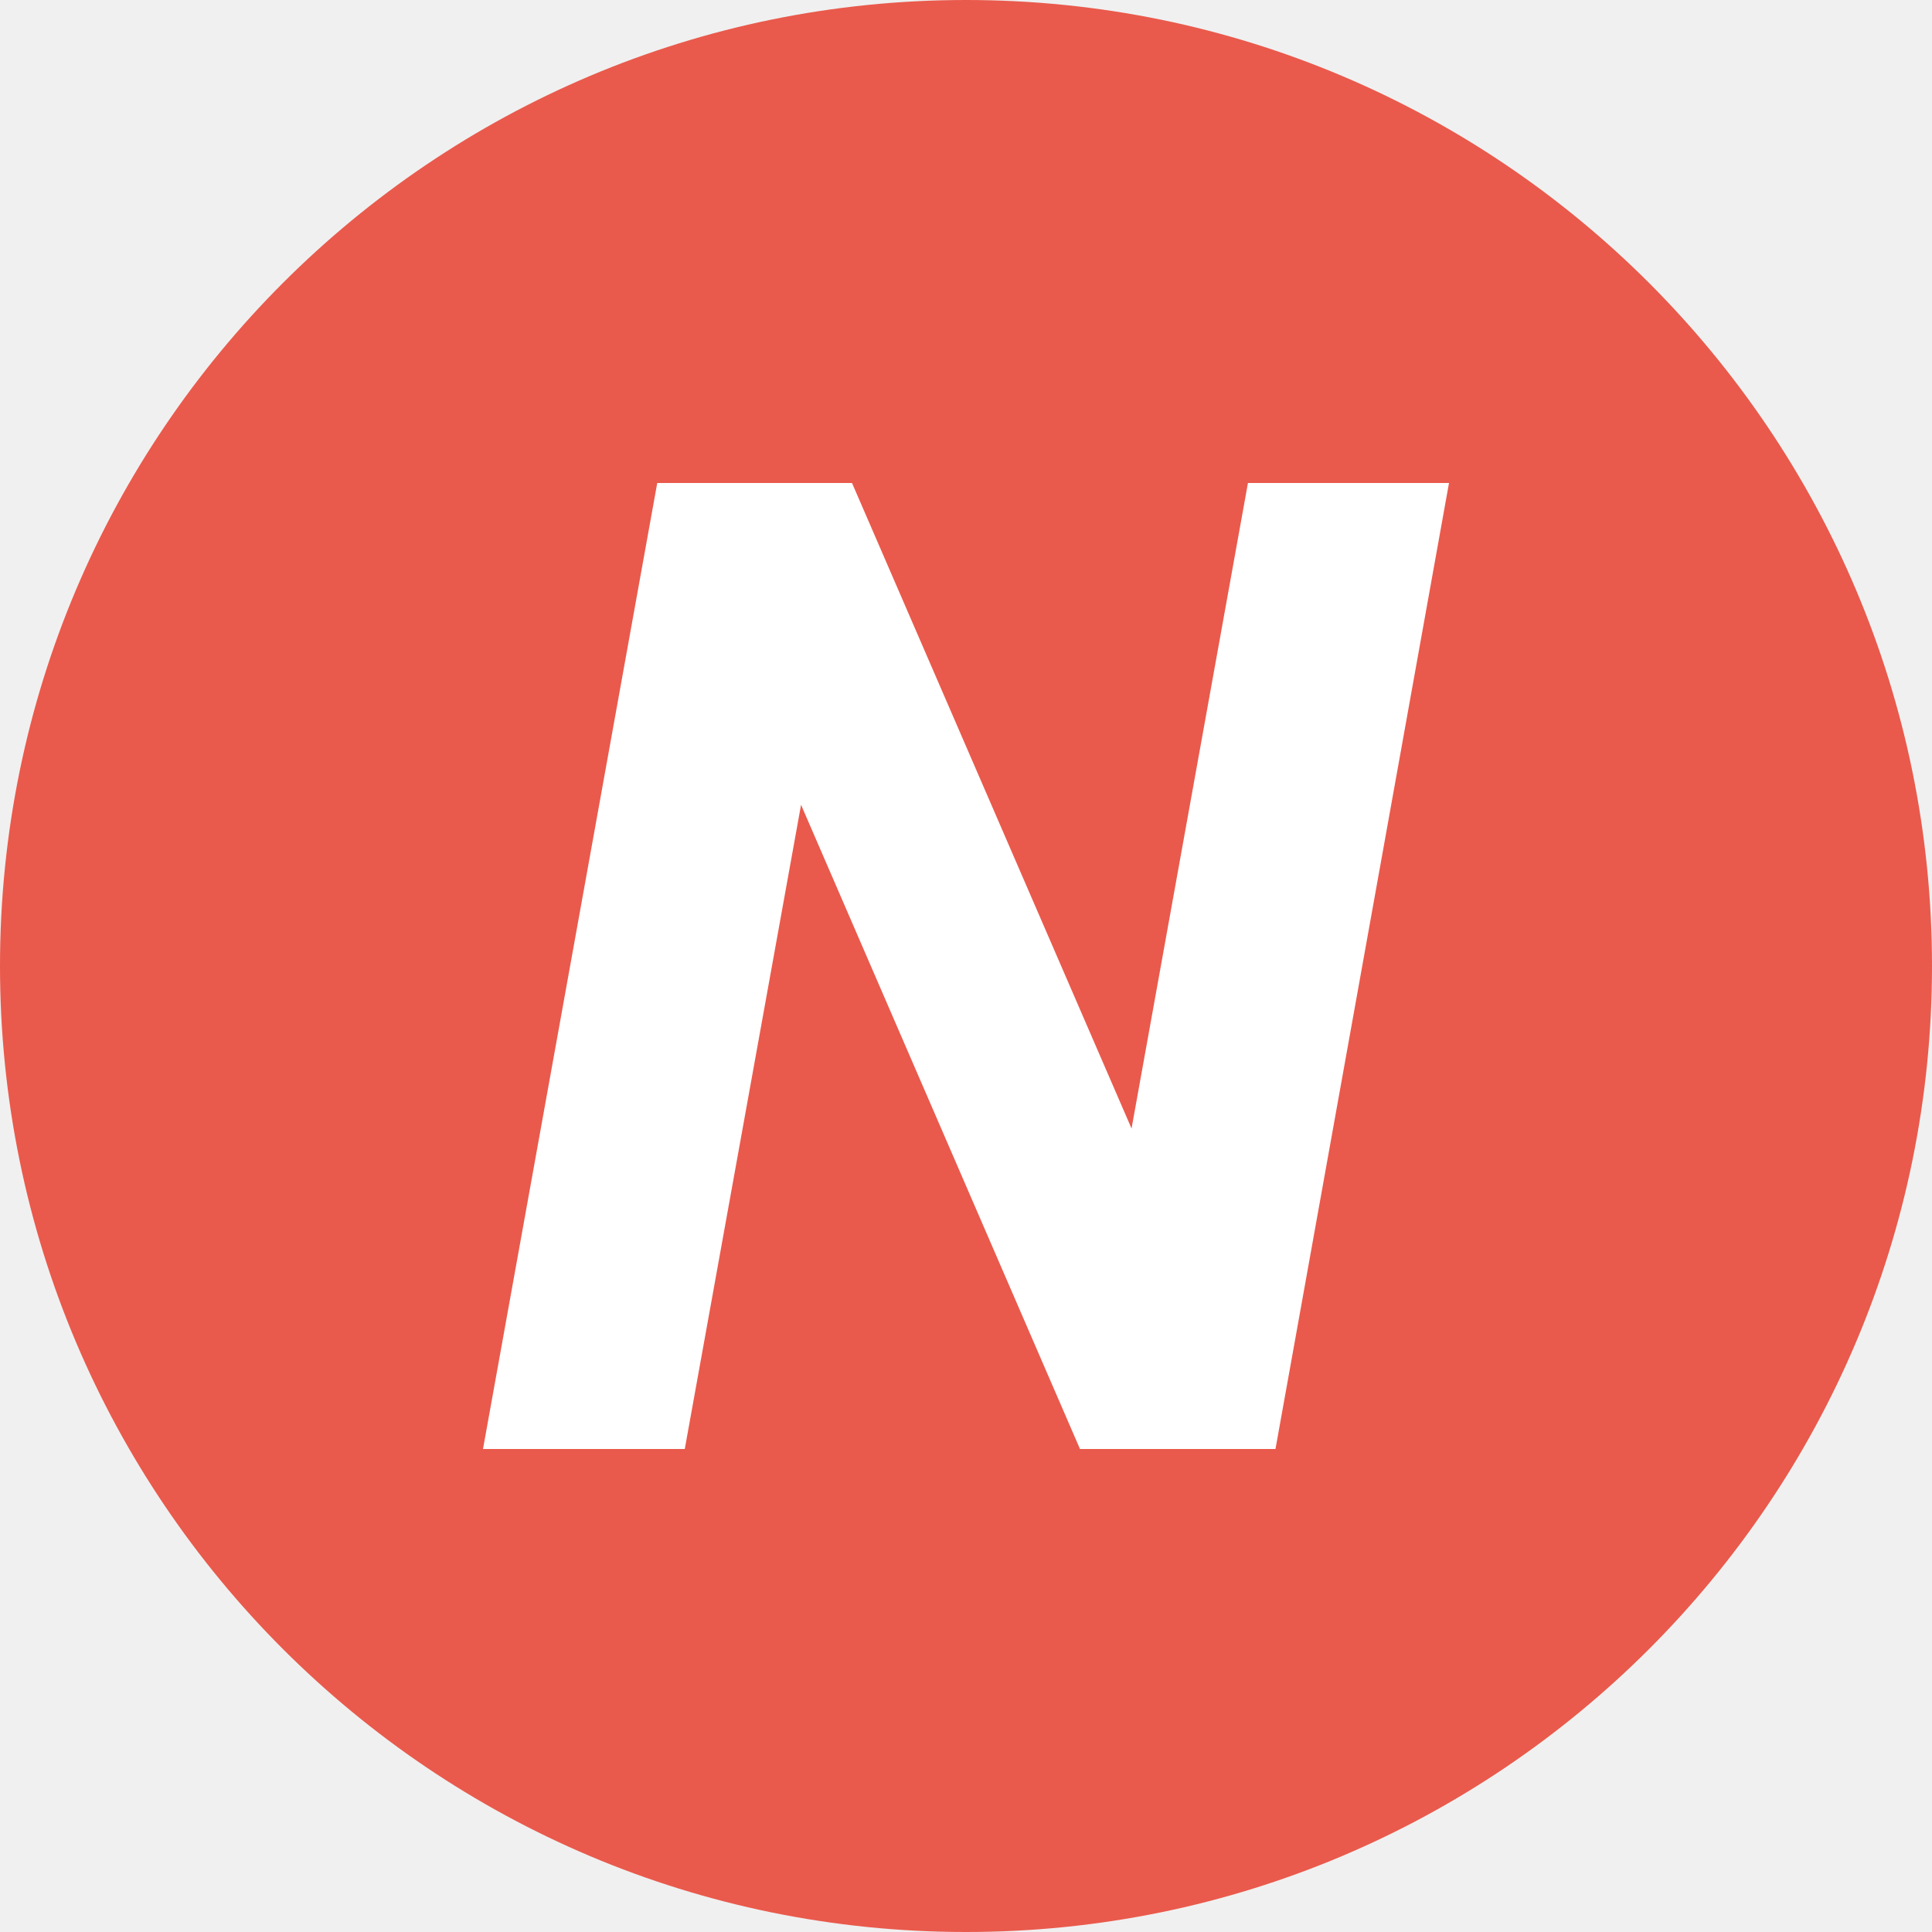
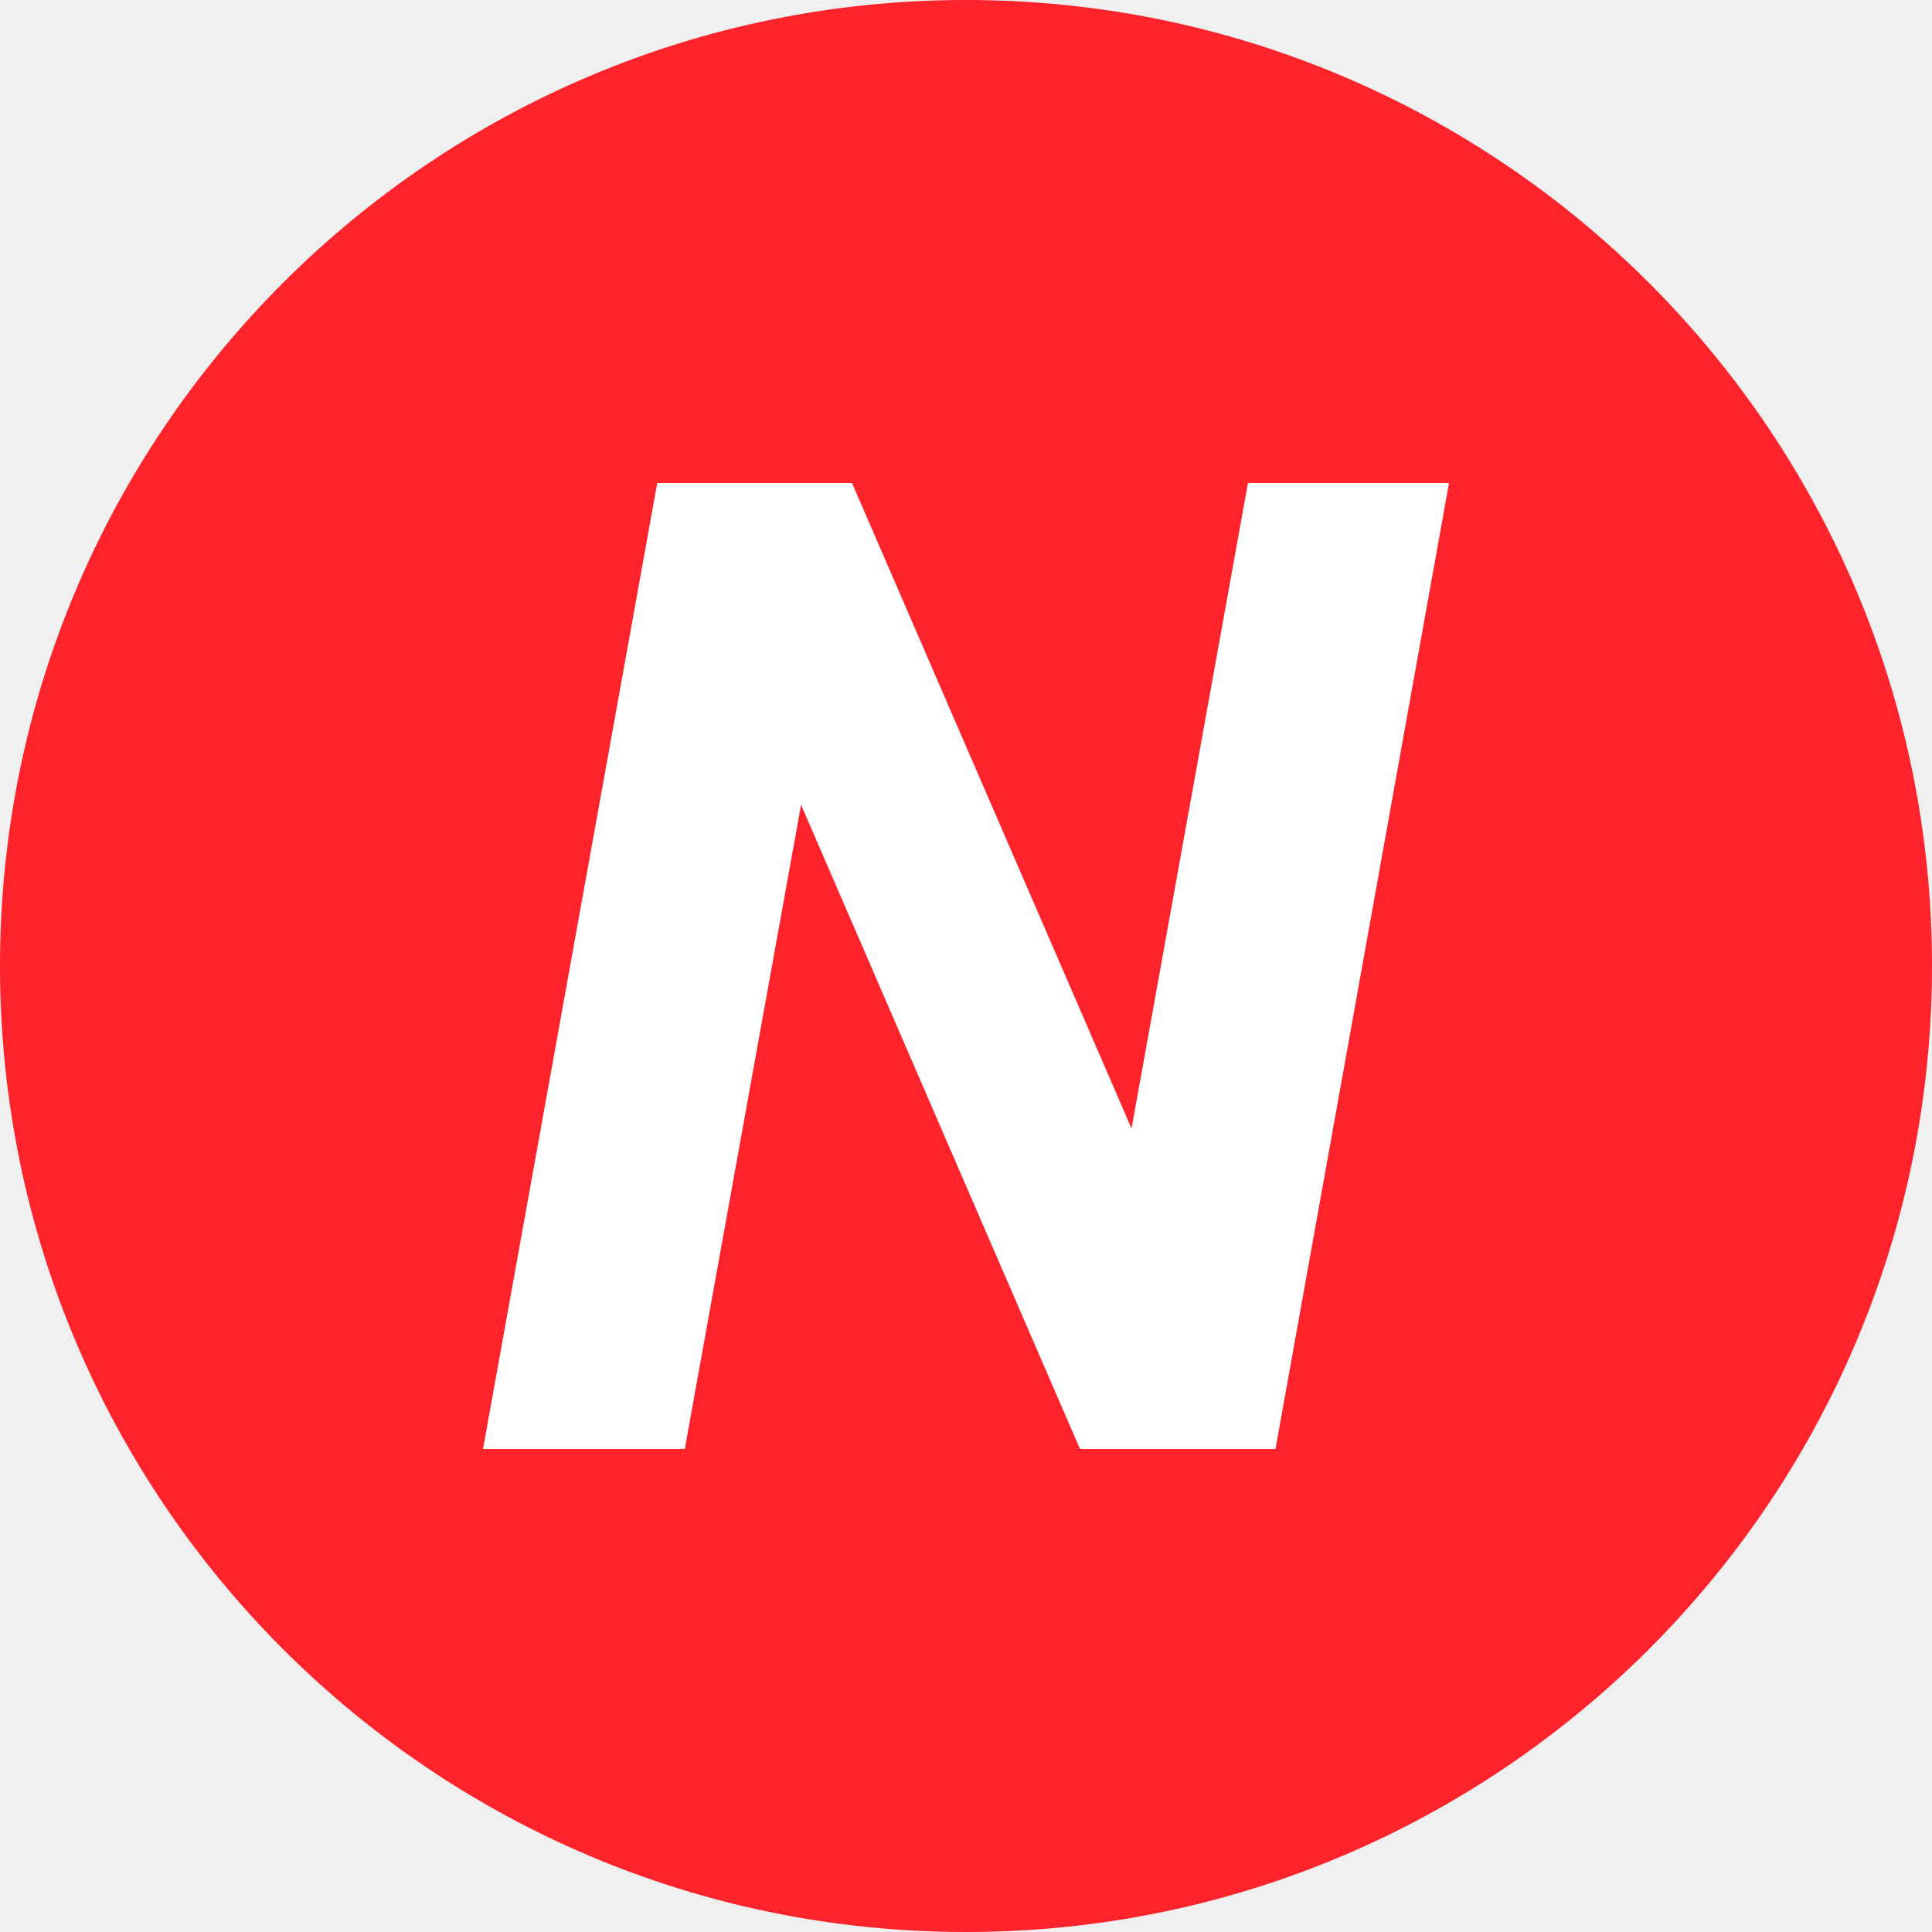
<svg xmlns="http://www.w3.org/2000/svg" width="16" height="16" viewBox="0 0 16 16" fill="none">
-   <circle cx="8" cy="8" r="8" fill="#E95A4C" />
+   <circle cx="8" cy="8" r="8" fill="#ff232b" />
  <path d="M10.563 12H8.944L6.634 6.665L5.671 12H4L5.443 4H7.056L9.371 9.346L10.335 4H12L10.563 12Z" fill="white" />
</svg>
